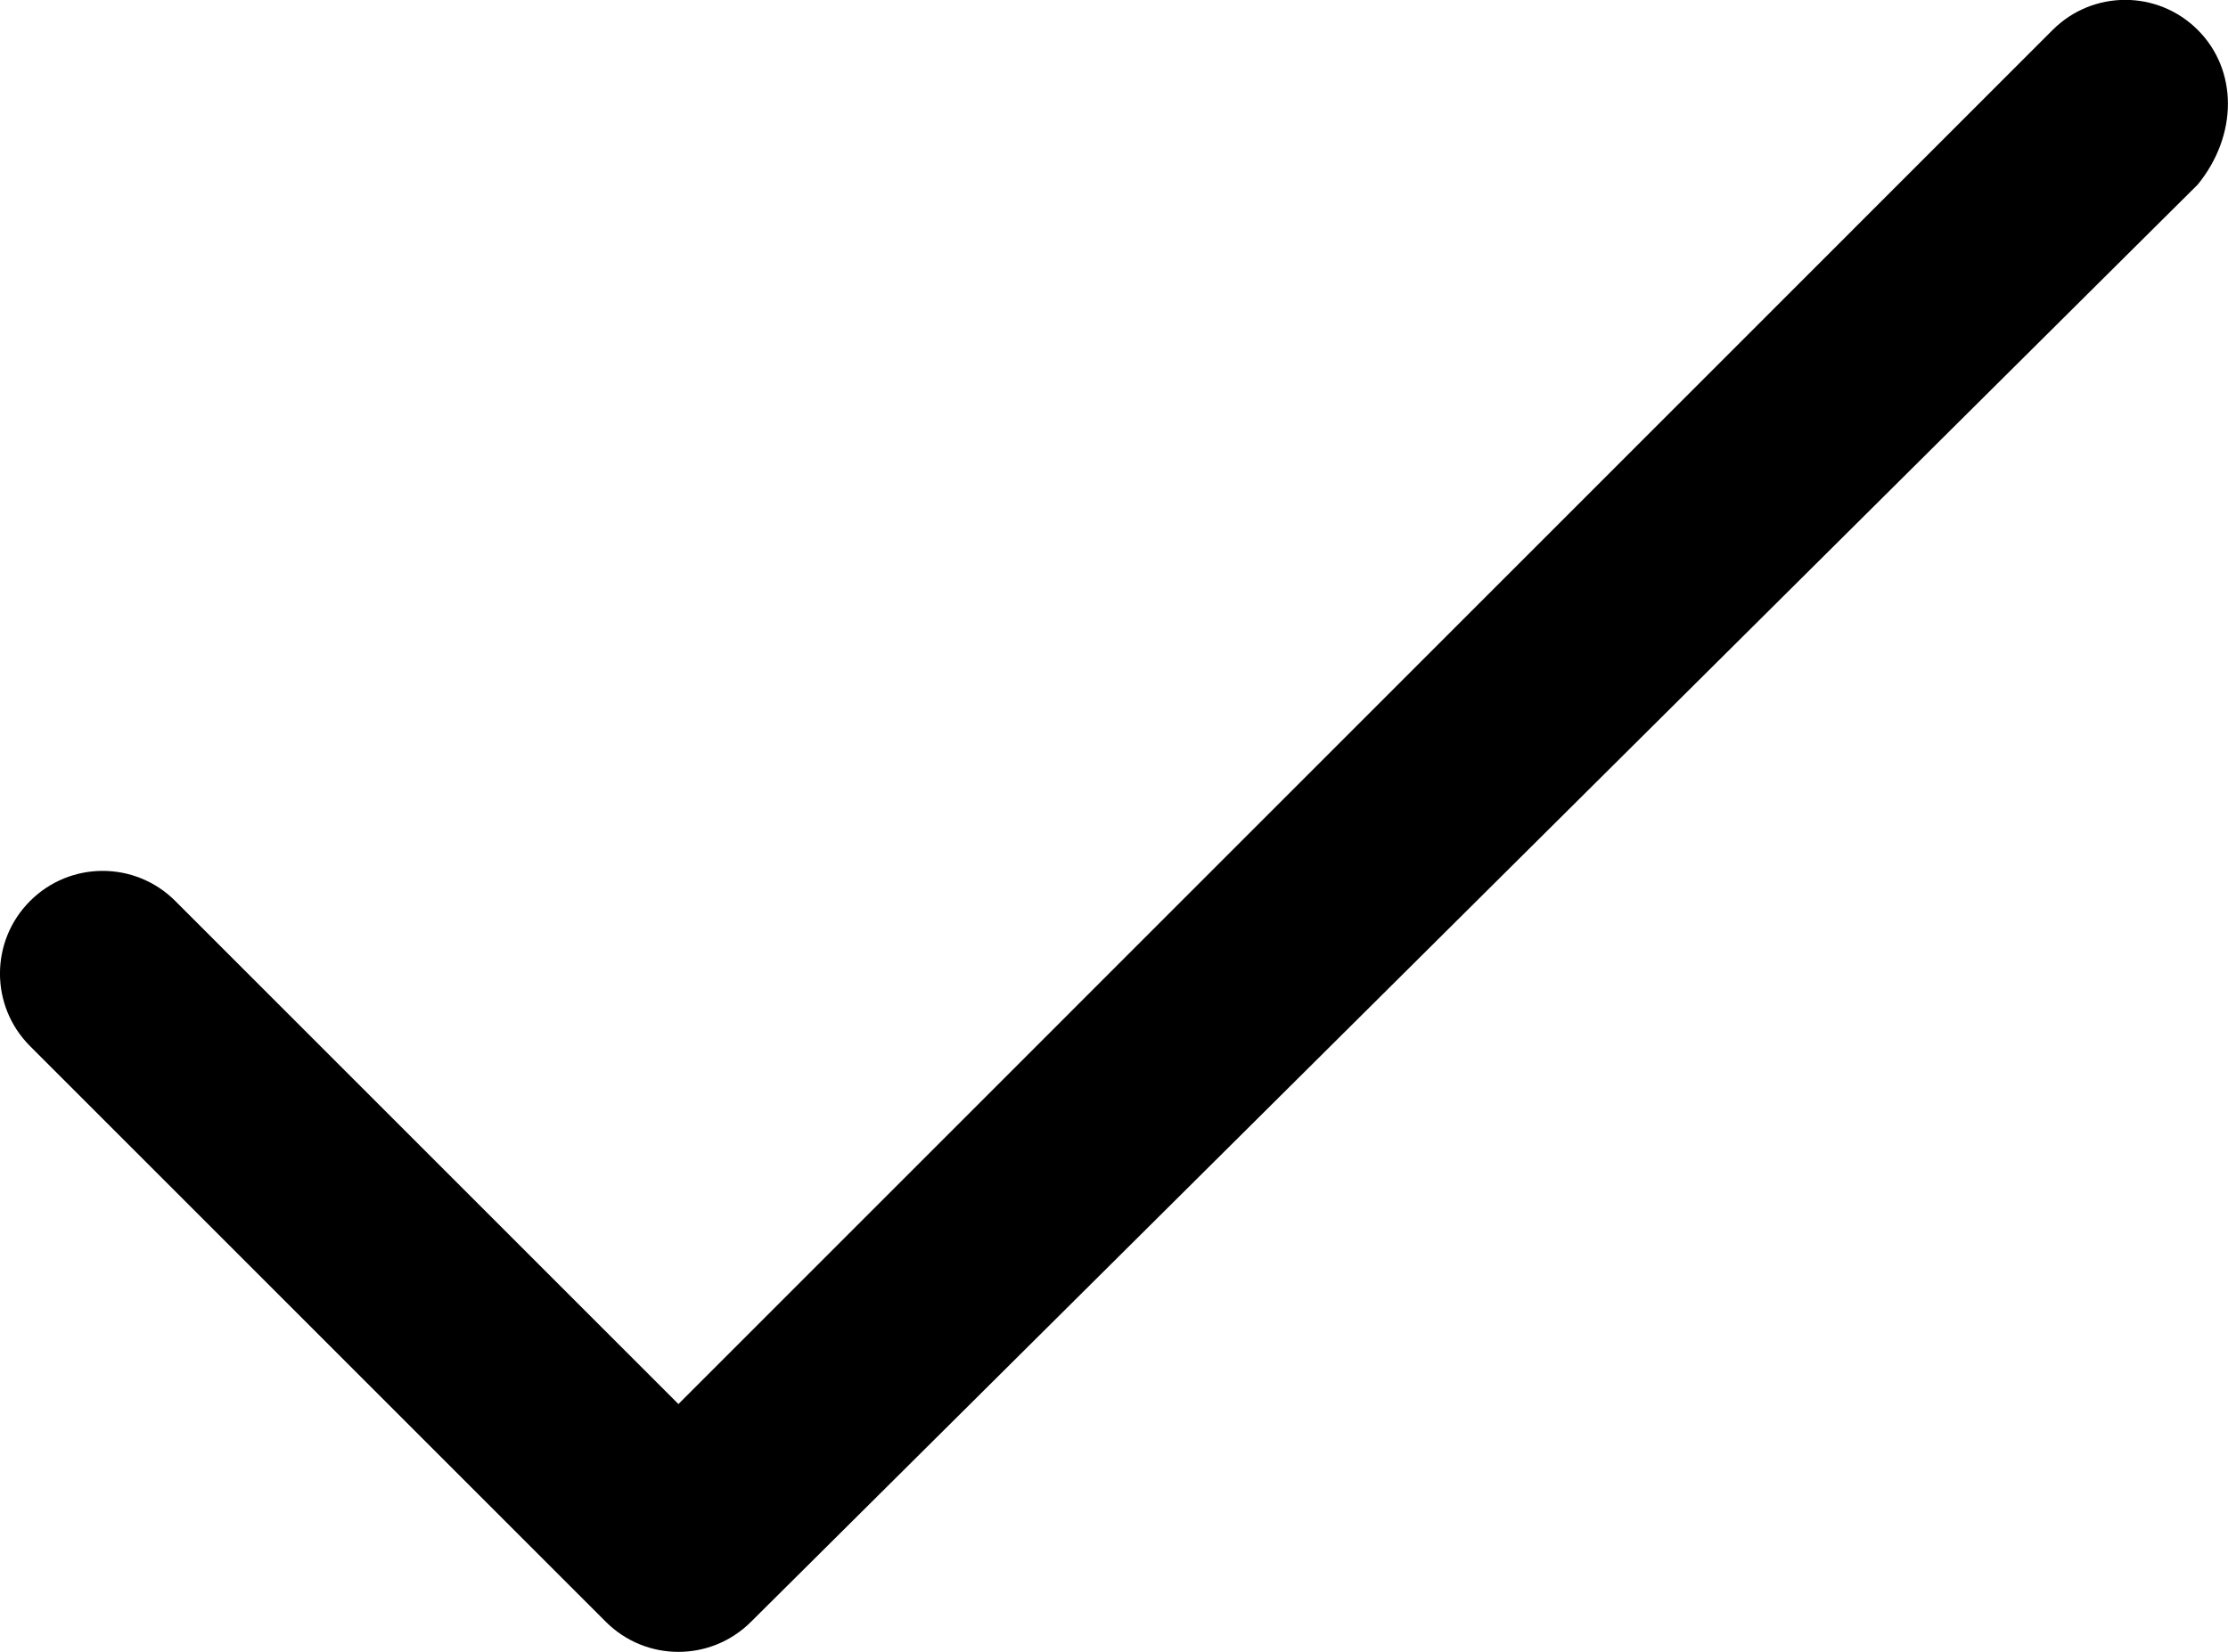
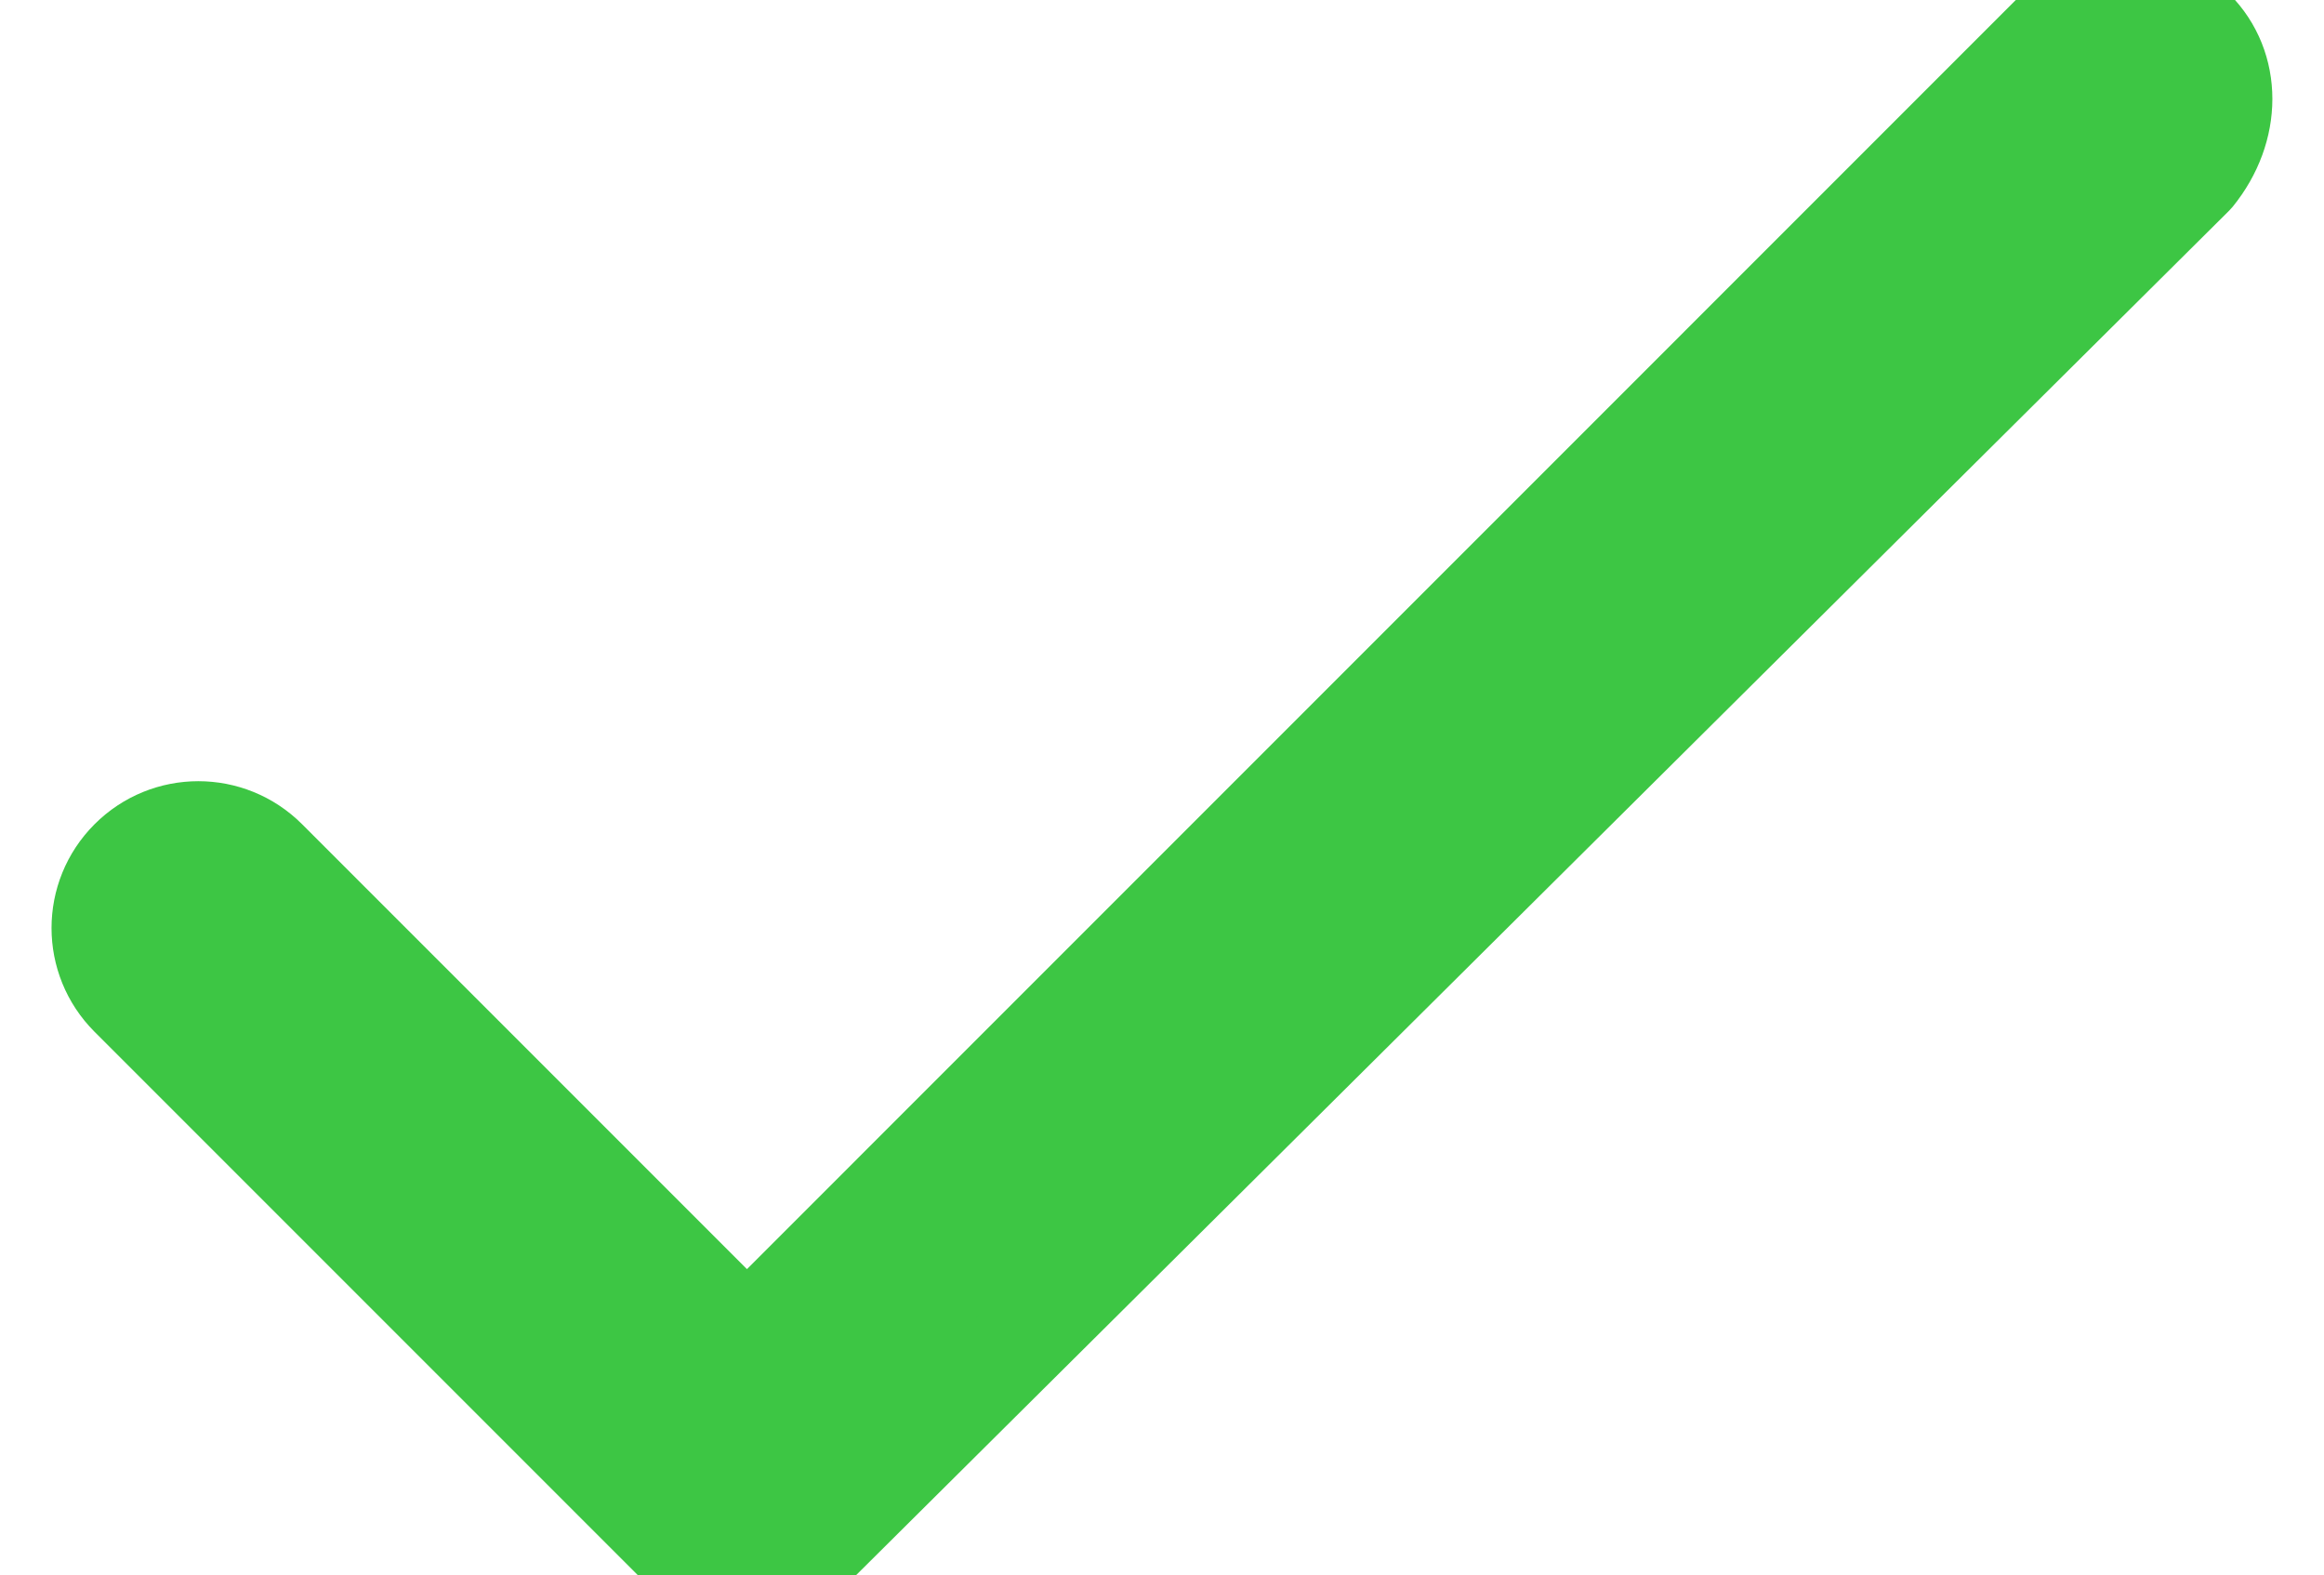
- <svg xmlns="http://www.w3.org/2000/svg" version="1.0" id="Layer_1" x="0px" y="0px" width="21.698px" height="16.09px" viewBox="-82.357 4.875 21.698 16.09" enable-background="new -82.357 4.875 21.698 16.09" xml:space="preserve">
+ <svg xmlns="http://www.w3.org/2000/svg" version="1.0" id="Layer_1" x="0px" y="0px" width="31px" height="21px" viewBox="-82.357 4.875 21.698 16.09" enable-background="new -82.357 4.875 21.698 16.09" xml:space="preserve" fill="#3dc644" stroke="#3dc644" stroke-width="1" stroke-linecap="round" stroke-linejoin="bevel">
  <path d="M-60.953,5.167c-0.391-0.391-1.023-0.391-1.414,0L-75.75,18.551l-4.9-4.9c-0.391-0.391-1.023-0.391-1.414,0 s-0.391,1.023,0,1.414l5.607,5.607c0.195,0.195,0.451,0.293,0.707,0.293s0.512-0.098,0.707-0.293l14.09-14.0 C-60.562,6.191-60.562,5.558-60.953,5.167z" />
</svg>
